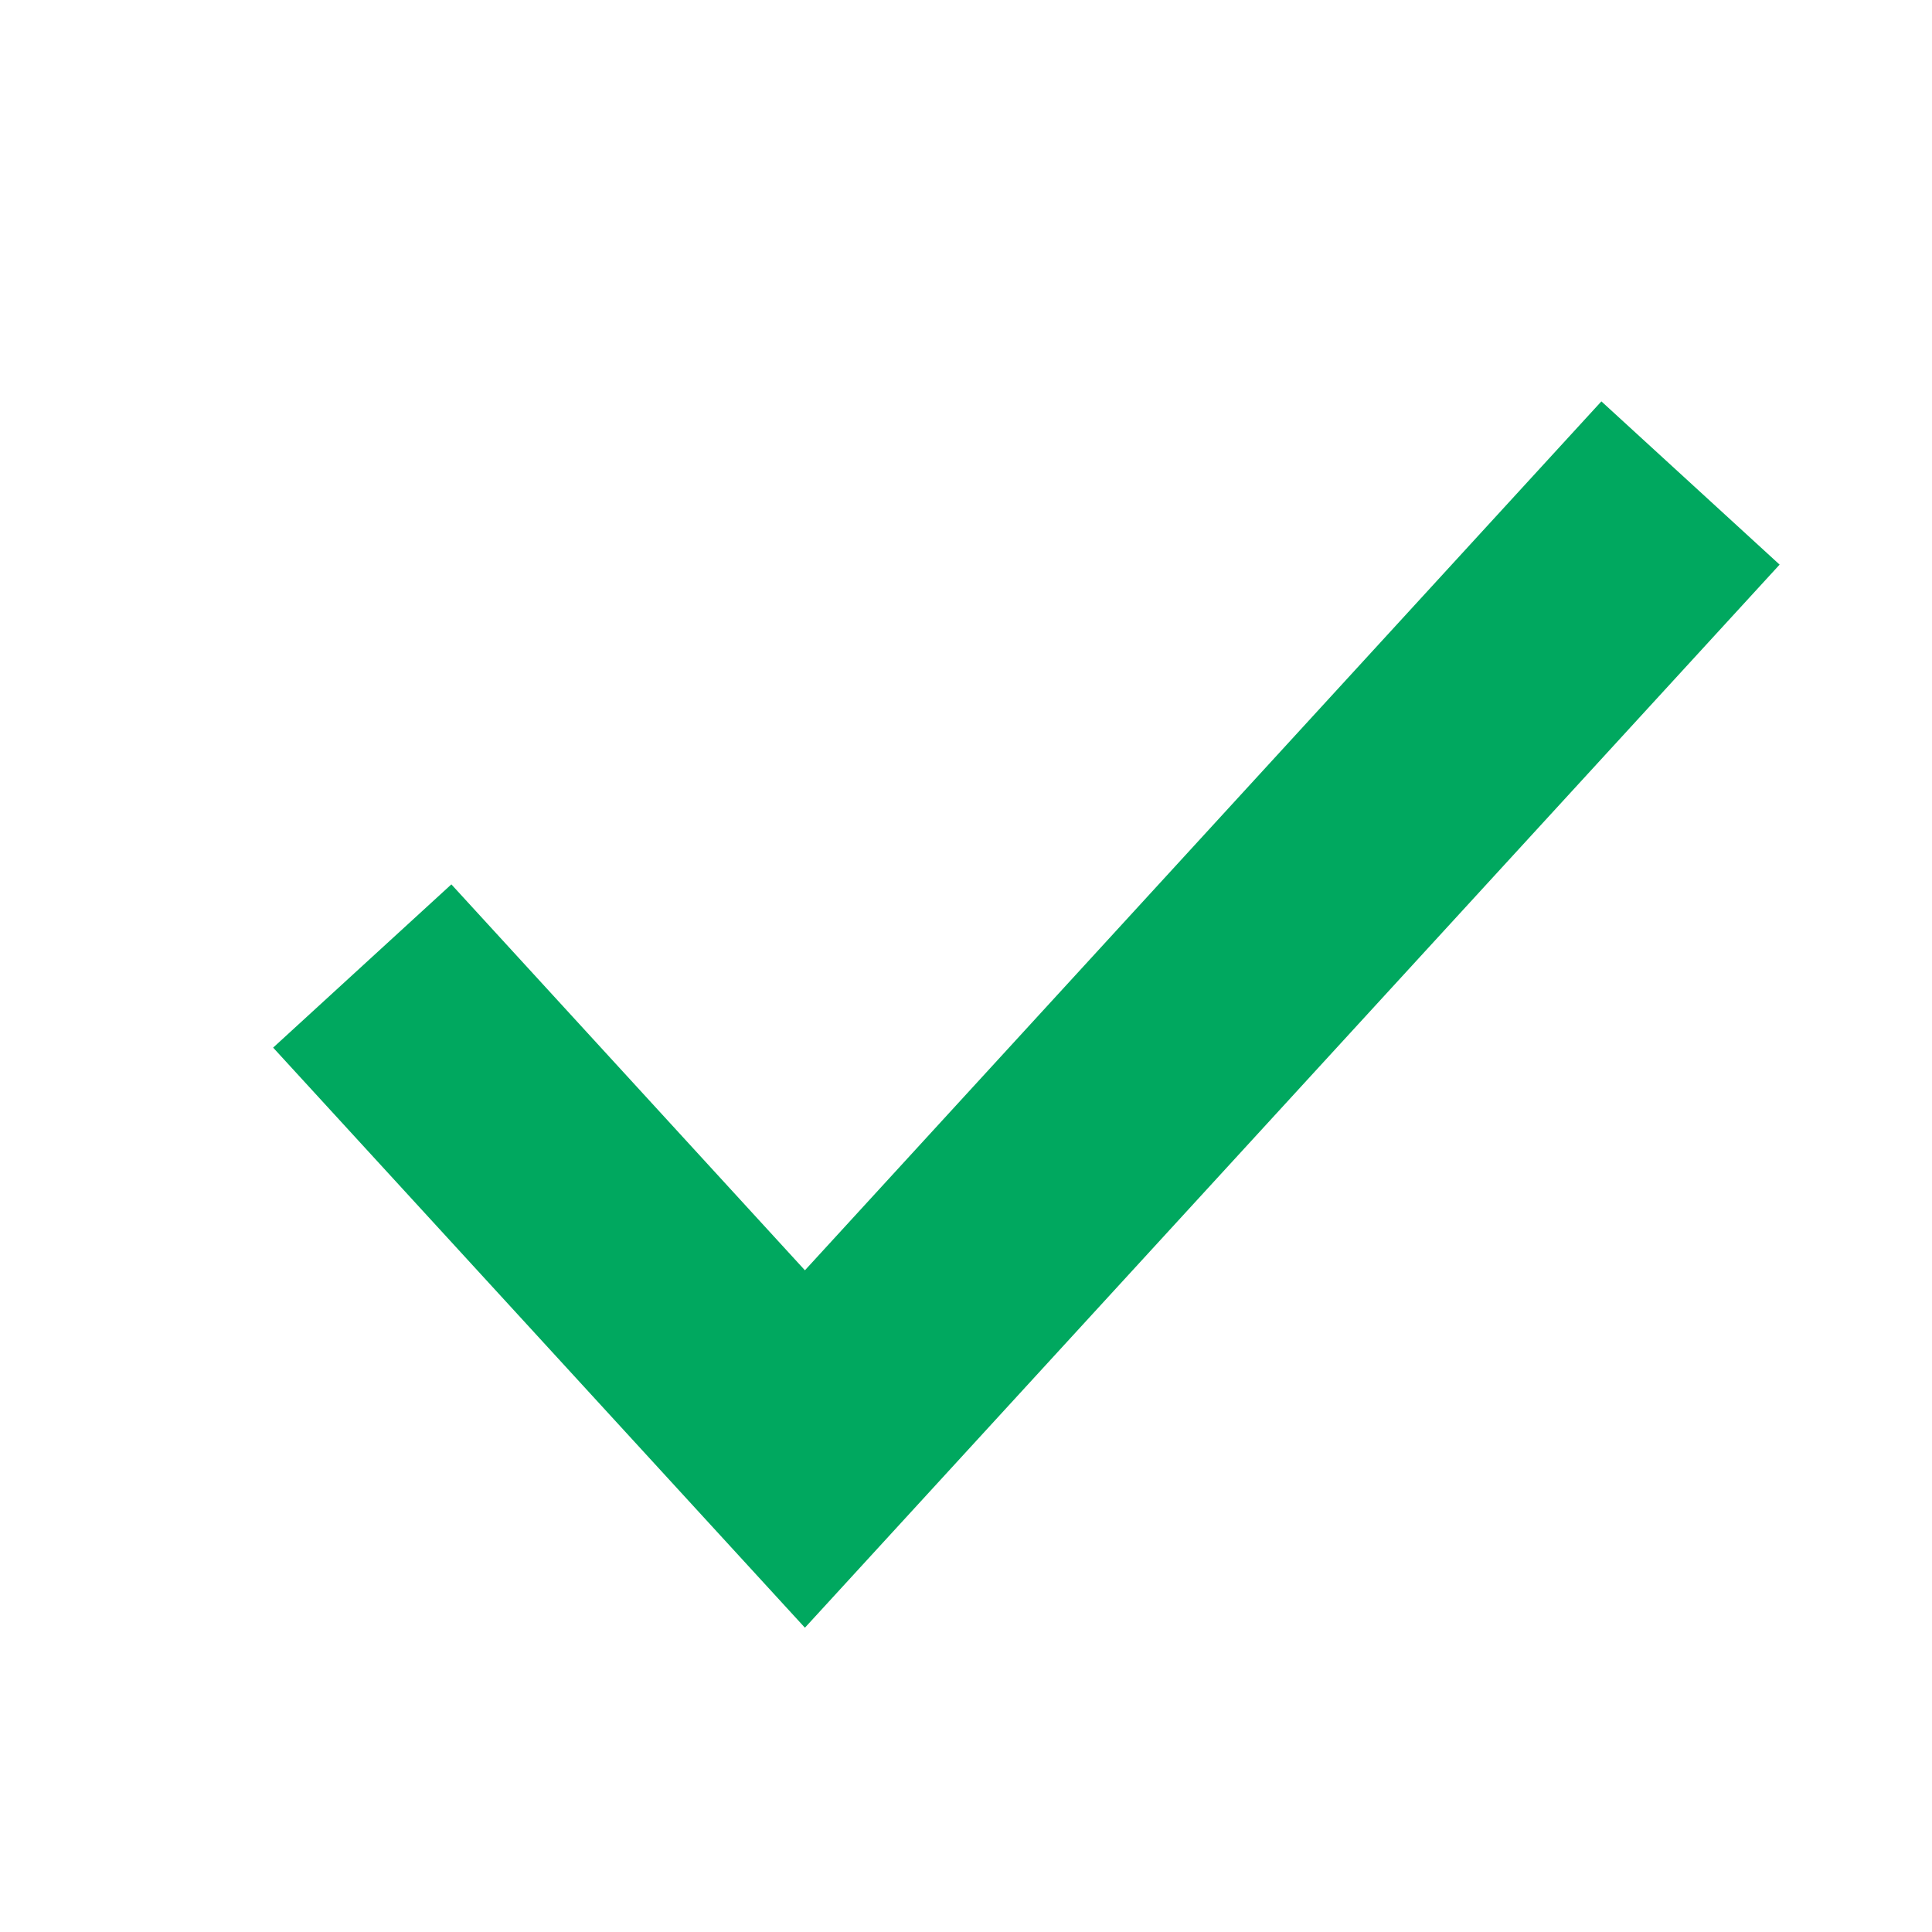
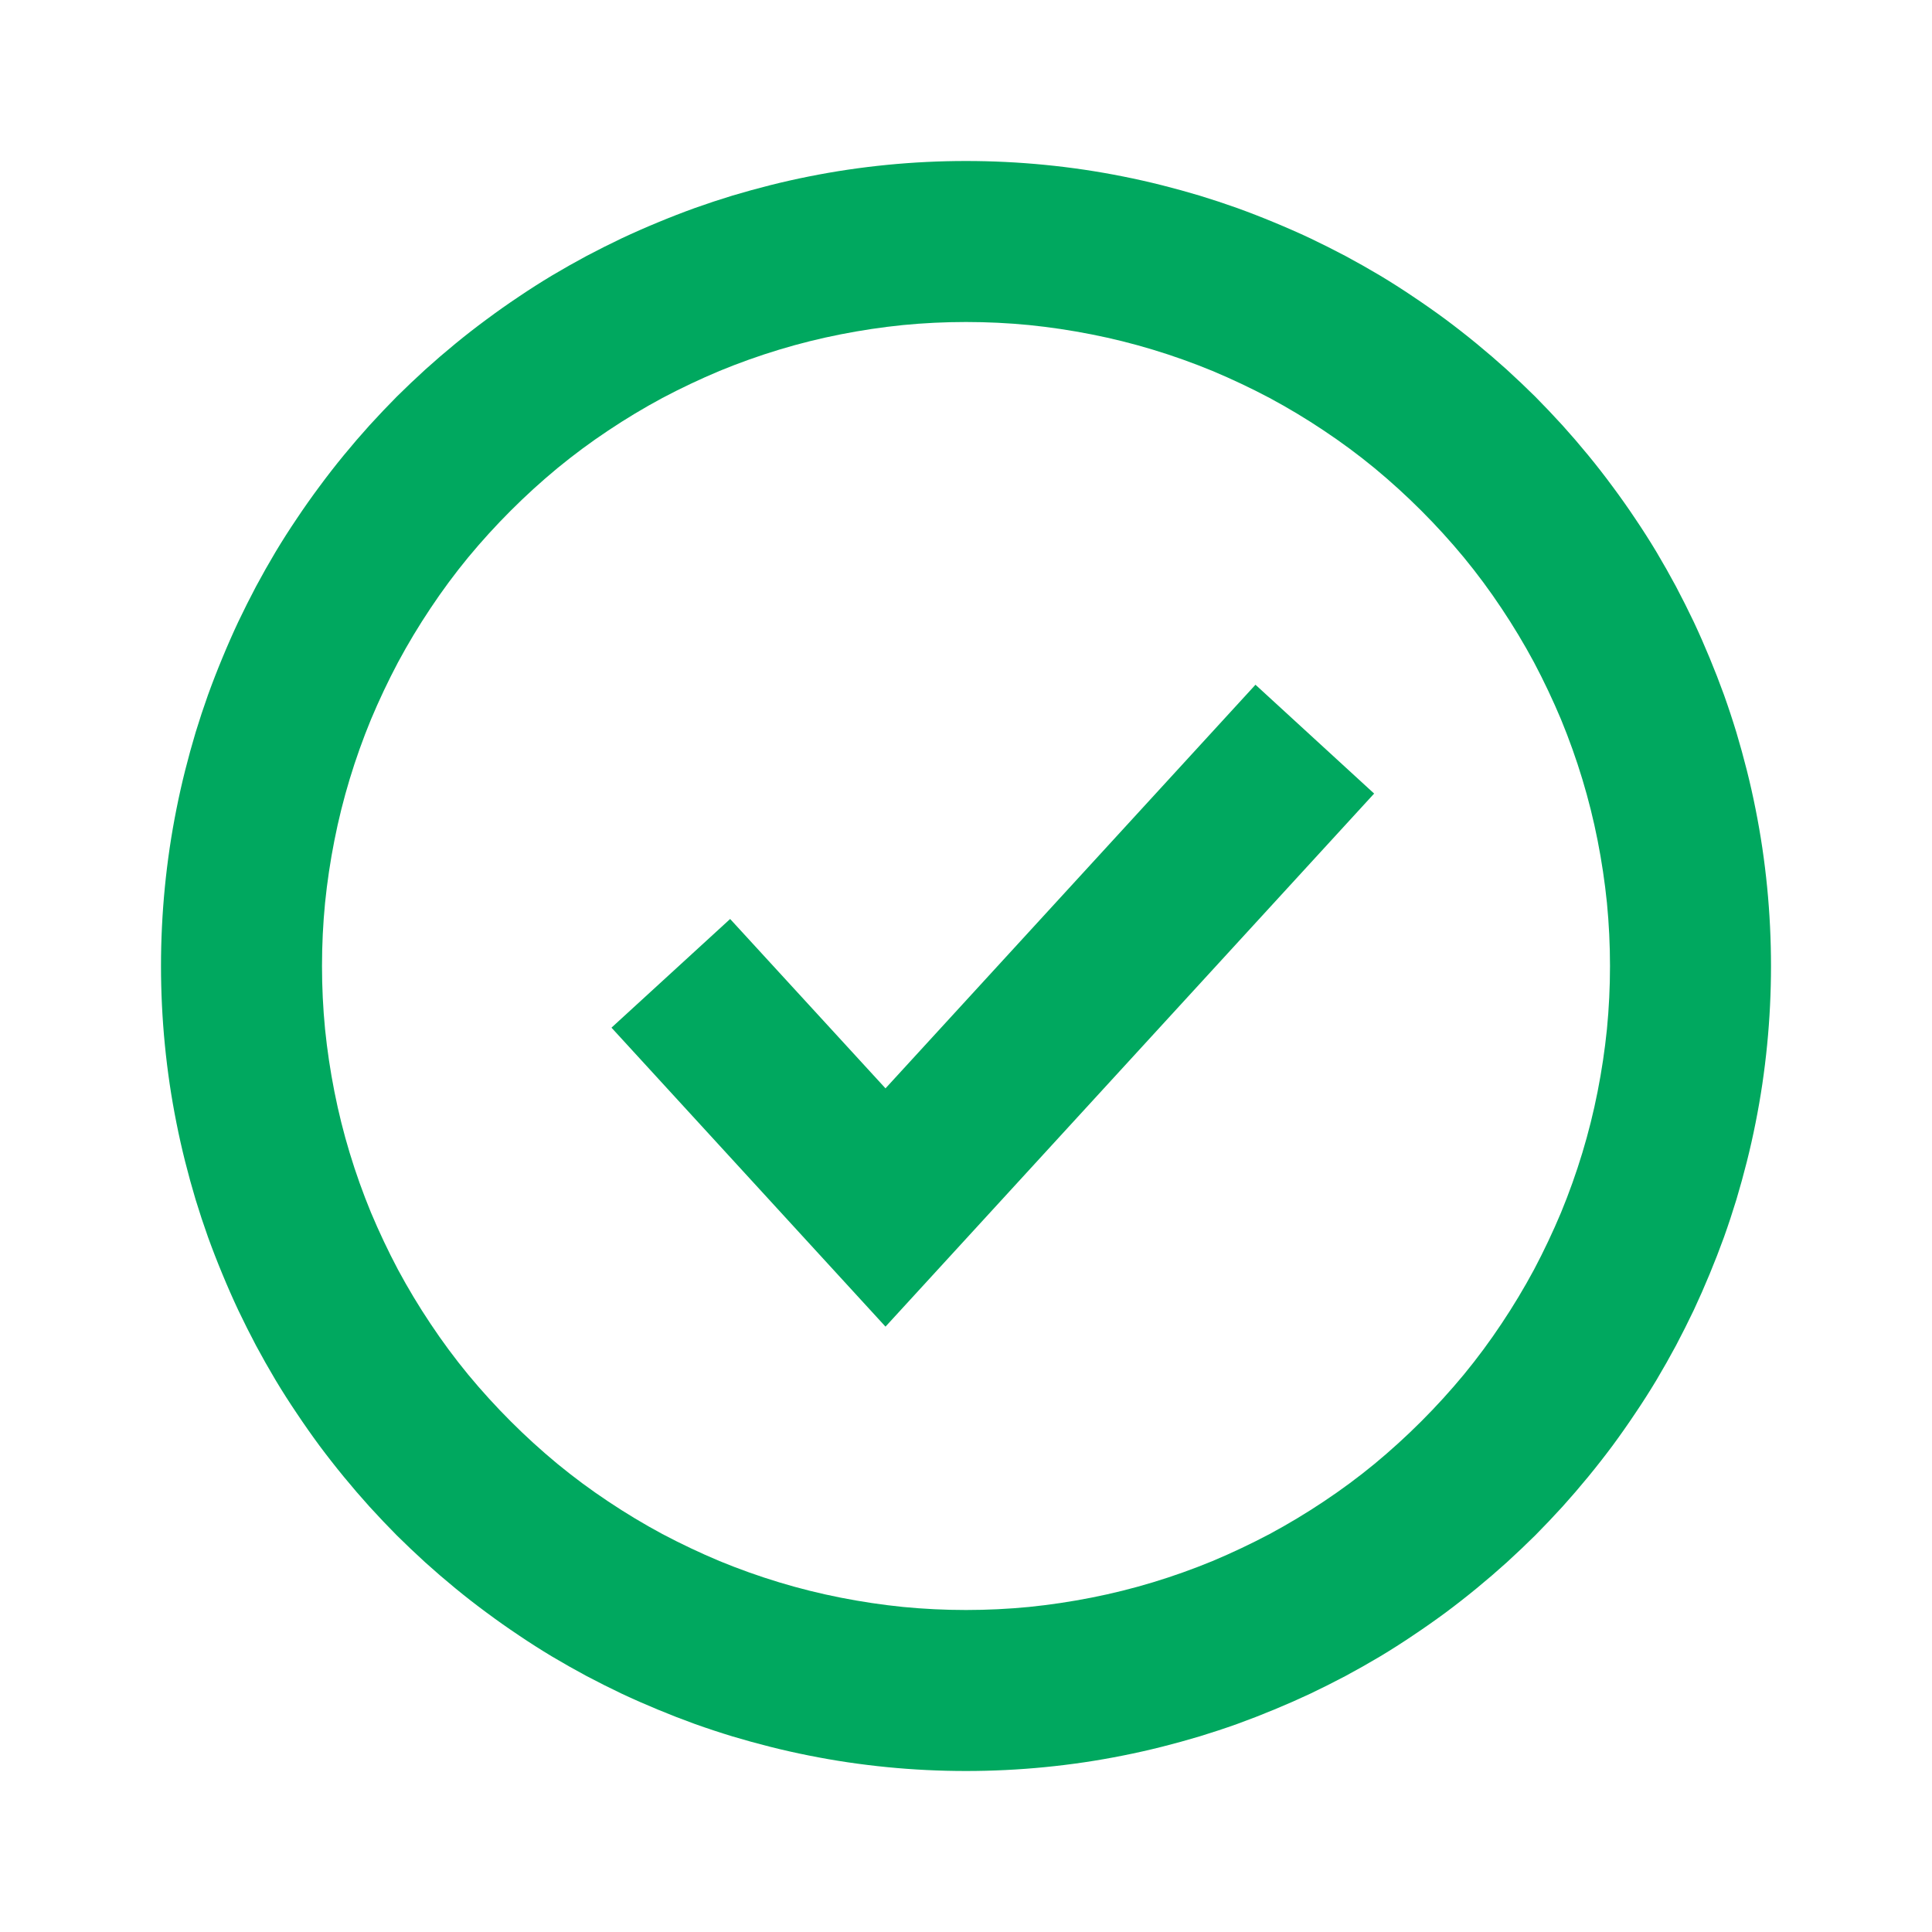
- <svg xmlns="http://www.w3.org/2000/svg" fill="none" version="1.1" width="8" height="8" viewBox="0 0 8 8">
+ <svg xmlns="http://www.w3.org/2000/svg" fill="none" version="1.1" width="12" height="12" viewBox="0 0 12 12">
  <defs>
-     <clipPath id="master_svg0_328_37521">
-       <rect x="0" y="0" width="8" height="8" rx="0" />
+     <clipPath id="master_svg0_343_38470">
+       <rect x="0" y="0" width="12" height="12" rx="0" />
    </clipPath>
  </defs>
-   <g clip-path="url(#master_svg0_328_37521)">
+   <g clip-path="url(#master_svg0_343_38470)">
    <g>
-       <path d="M3.333,6.74L7.369,2.338L6.631,1.662L3.333,5.26L1.869,3.662L1.131,4.338L3.333,6.74Z" fill-rule="evenodd" fill="#00A85F" fill-opacity="1" />
+       <path d="M11,6Q11,6.123,10.994,6.245Q10.988,6.368,10.976,6.49Q10.964,6.612,10.946,6.734Q10.928,6.855,10.904,6.975Q10.88,7.096,10.85,7.215Q10.82,7.334,10.785,7.451Q10.749,7.569,10.708,7.684Q10.666,7.8,10.619,7.913Q10.572,8.027,10.52,8.138Q10.467,8.249,10.41,8.357Q10.352,8.465,10.289,8.571Q10.226,8.676,10.157,8.778Q10.089,8.88,10.016,8.979Q9.943,9.077,9.865,9.172Q9.787,9.267,9.705,9.358Q9.622,9.449,9.536,9.536Q9.449,9.622,9.358,9.705Q9.267,9.787,9.172,9.865Q9.077,9.943,8.979,10.016Q8.88,10.089,8.778,10.157Q8.676,10.226,8.571,10.289Q8.465,10.352,8.357,10.41Q8.249,10.467,8.138,10.52Q8.027,10.572,7.913,10.619Q7.8,10.666,7.684,10.708Q7.569,10.749,7.451,10.785Q7.334,10.82,7.215,10.85Q7.096,10.88,6.975,10.904Q6.855,10.928,6.734,10.946Q6.612,10.964,6.49,10.976Q6.368,10.988,6.245,10.994Q6.123,11,6,11Q5.877,11,5.755,10.994Q5.632,10.988,5.51,10.976Q5.388,10.964,5.266,10.946Q5.145,10.928,5.025,10.904Q4.904,10.88,4.785,10.85Q4.666,10.82,4.549,10.785Q4.431,10.749,4.316,10.708Q4.2,10.666,4.087,10.619Q3.973,10.572,3.862,10.52Q3.751,10.467,3.643,10.41Q3.535,10.352,3.429,10.289Q3.324,10.226,3.222,10.157Q3.12,10.089,3.022,10.016Q2.923,9.943,2.828,9.865Q2.733,9.787,2.642,9.705Q2.551,9.622,2.464,9.536Q2.378,9.449,2.295,9.358Q2.213,9.267,2.135,9.172Q2.057,9.077,1.984,8.979Q1.911,8.88,1.843,8.778Q1.774,8.676,1.711,8.571Q1.648,8.465,1.59,8.357Q1.533,8.249,1.48,8.138Q1.428,8.027,1.381,7.913Q1.334,7.8,1.292,7.684Q1.251,7.569,1.215,7.451Q1.18,7.334,1.15,7.215Q1.12,7.096,1.096,6.975Q1.072,6.855,1.054,6.734Q1.036,6.612,1.024,6.49Q1.012,6.368,1.006,6.245Q1,6.123,1,6Q1,5.877,1.006,5.755Q1.012,5.632,1.024,5.51Q1.036,5.388,1.054,5.266Q1.072,5.145,1.096,5.025Q1.12,4.904,1.15,4.785Q1.18,4.666,1.215,4.549Q1.251,4.431,1.292,4.316Q1.334,4.2,1.381,4.087Q1.428,3.973,1.48,3.862Q1.533,3.751,1.59,3.643Q1.648,3.535,1.711,3.429Q1.774,3.324,1.843,3.222Q1.911,3.12,1.984,3.022Q2.057,2.923,2.135,2.828Q2.213,2.733,2.295,2.642Q2.378,2.551,2.464,2.464Q2.551,2.378,2.642,2.295Q2.733,2.213,2.828,2.135Q2.923,2.057,3.022,1.984Q3.12,1.911,3.222,1.843Q3.324,1.774,3.429,1.711Q3.535,1.648,3.643,1.59Q3.751,1.533,3.862,1.48Q3.973,1.428,4.087,1.381Q4.2,1.334,4.316,1.292Q4.431,1.251,4.549,1.215Q4.666,1.18,4.785,1.15Q4.904,1.12,5.025,1.096Q5.145,1.072,5.266,1.054Q5.388,1.036,5.51,1.024Q5.632,1.012,5.755,1.006Q5.877,1,6,1Q6.123,1,6.245,1.006Q6.368,1.012,6.49,1.024Q6.612,1.036,6.734,1.054Q6.855,1.072,6.975,1.096Q7.096,1.12,7.215,1.15Q7.334,1.18,7.451,1.215Q7.569,1.251,7.684,1.292Q7.8,1.334,7.913,1.381Q8.027,1.428,8.138,1.48Q8.249,1.533,8.357,1.59Q8.465,1.648,8.571,1.711Q8.676,1.774,8.778,1.843Q8.88,1.911,8.979,1.984Q9.077,2.057,9.172,2.135Q9.267,2.213,9.358,2.295Q9.449,2.378,9.536,2.464Q9.622,2.551,9.705,2.642Q9.787,2.733,9.865,2.828Q9.943,2.923,10.016,3.022Q10.089,3.12,10.157,3.222Q10.226,3.324,10.289,3.429Q10.352,3.535,10.41,3.643Q10.467,3.751,10.52,3.862Q10.572,3.973,10.619,4.087Q10.666,4.2,10.708,4.316Q10.749,4.431,10.785,4.549Q10.82,4.666,10.85,4.785Q10.88,4.904,10.904,5.025Q10.928,5.145,10.946,5.266Q10.964,5.388,10.976,5.51Q10.988,5.632,10.994,5.755Q11,5.877,11,6ZM10,6Q10,5.803,9.981,5.608Q9.961,5.412,9.923,5.22Q9.885,5.027,9.828,4.839Q9.771,4.651,9.696,4.469Q9.62,4.288,9.528,4.114Q9.435,3.941,9.326,3.778Q9.217,3.614,9.092,3.462Q8.967,3.311,8.828,3.172Q8.689,3.033,8.538,2.908Q8.386,2.783,8.222,2.674Q8.059,2.565,7.886,2.472Q7.712,2.38,7.531,2.304Q7.349,2.229,7.161,2.172Q6.973,2.115,6.78,2.077Q6.588,2.039,6.392,2.019Q6.197,2,6,2Q5.803,2,5.608,2.019Q5.412,2.039,5.22,2.077Q5.027,2.115,4.839,2.172Q4.651,2.229,4.469,2.304Q4.288,2.38,4.114,2.472Q3.941,2.565,3.778,2.674Q3.614,2.783,3.462,2.908Q3.311,3.033,3.172,3.172Q3.033,3.311,2.908,3.462Q2.783,3.614,2.674,3.778Q2.565,3.941,2.472,4.114Q2.38,4.288,2.304,4.469Q2.229,4.651,2.172,4.839Q2.115,5.027,2.077,5.22Q2.039,5.412,2.019,5.608Q2,5.803,2,6Q2,6.197,2.019,6.392Q2.039,6.588,2.077,6.78Q2.115,6.973,2.172,7.161Q2.229,7.349,2.304,7.531Q2.38,7.712,2.472,7.886Q2.565,8.059,2.674,8.222Q2.783,8.386,2.908,8.538Q3.033,8.689,3.172,8.828Q3.311,8.967,3.462,9.092Q3.614,9.217,3.778,9.326Q3.941,9.435,4.114,9.528Q4.288,9.62,4.469,9.696Q4.651,9.771,4.839,9.828Q5.027,9.885,5.22,9.923Q5.412,9.961,5.608,9.981Q5.803,10,6,10Q6.197,10,6.392,9.981Q6.588,9.961,6.78,9.923Q6.973,9.885,7.161,9.828Q7.349,9.771,7.531,9.696Q7.712,9.62,7.886,9.528Q8.059,9.435,8.222,9.326Q8.386,9.217,8.538,9.092Q8.689,8.967,8.828,8.828Q8.967,8.689,9.092,8.538Q9.217,8.386,9.326,8.222Q9.435,8.059,9.528,7.886Q9.62,7.712,9.696,7.531Q9.771,7.349,9.828,7.161Q9.885,6.973,9.923,6.78Q9.961,6.588,9.981,6.392Q10,6.197,10,6Z" fill-rule="evenodd" fill="#00A85F" fill-opacity="1" />
+     </g>
+     <g>
+       <path d="M5.5,8.24L8.535,4.929L7.798,4.253L5.5,6.76L4.535,5.708L3.798,6.383L5.5,8.24Z" fill-rule="evenodd" fill="#00A85F" fill-opacity="1" />
    </g>
  </g>
</svg>
